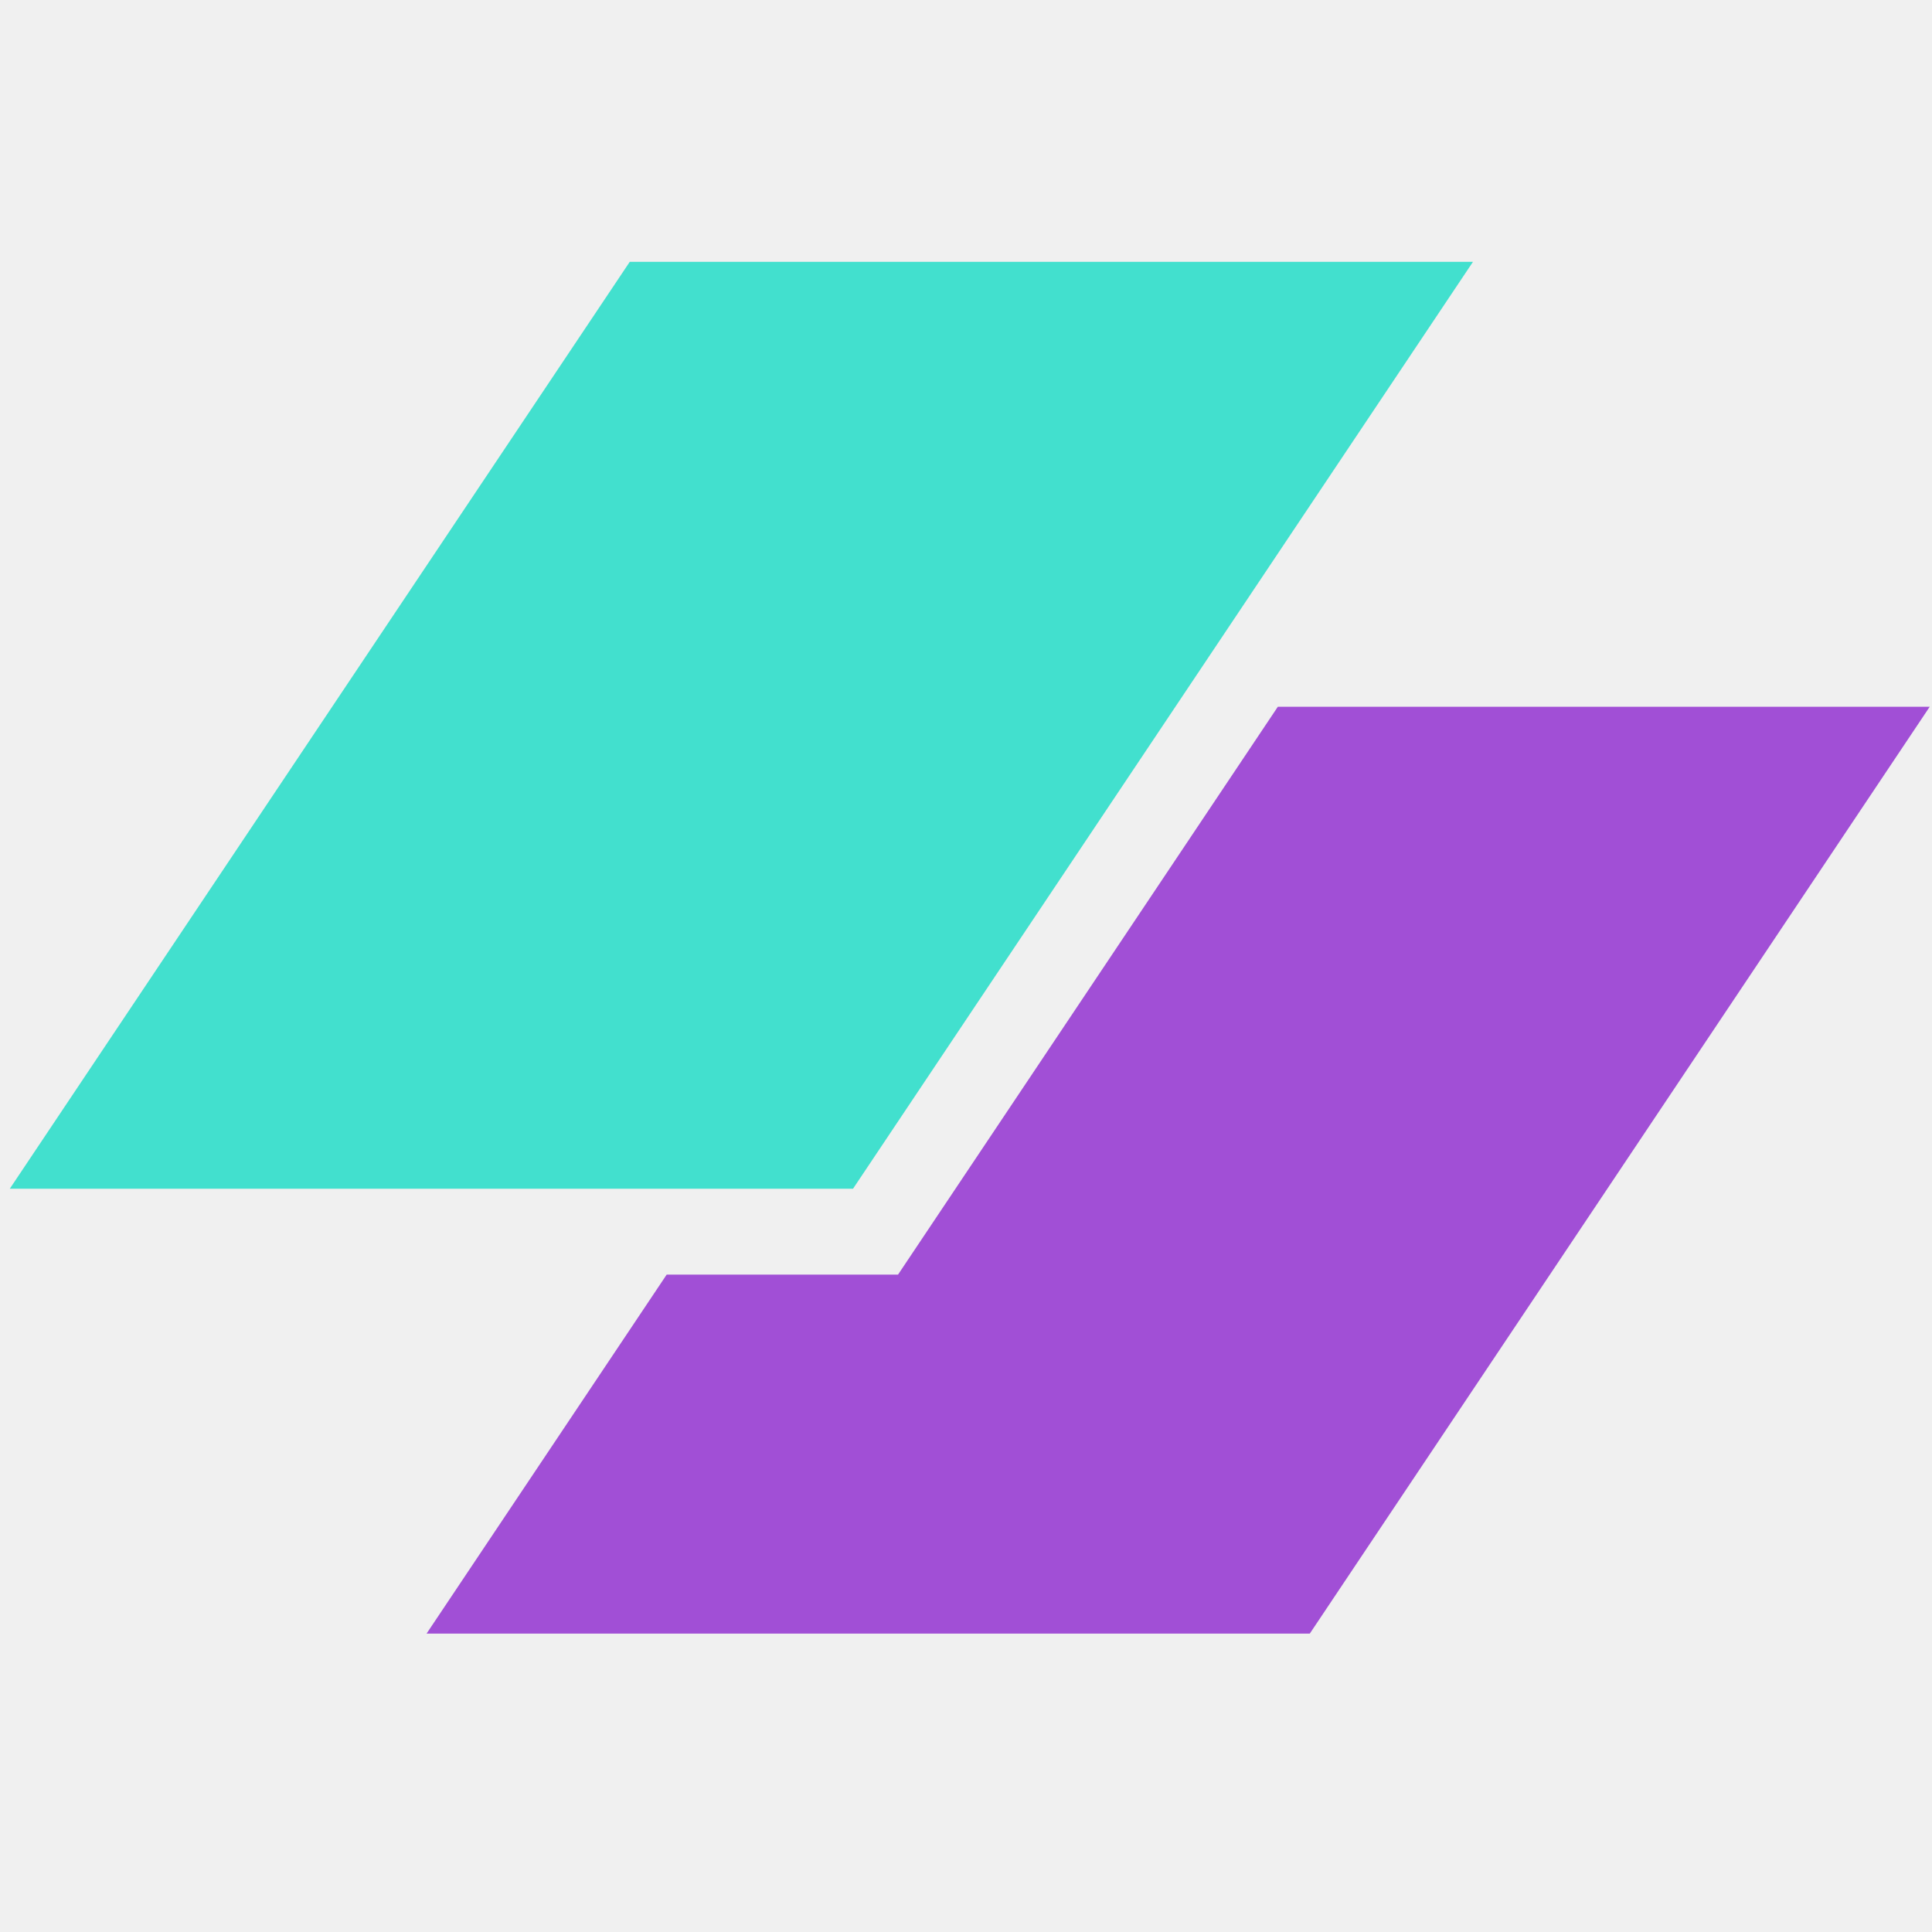
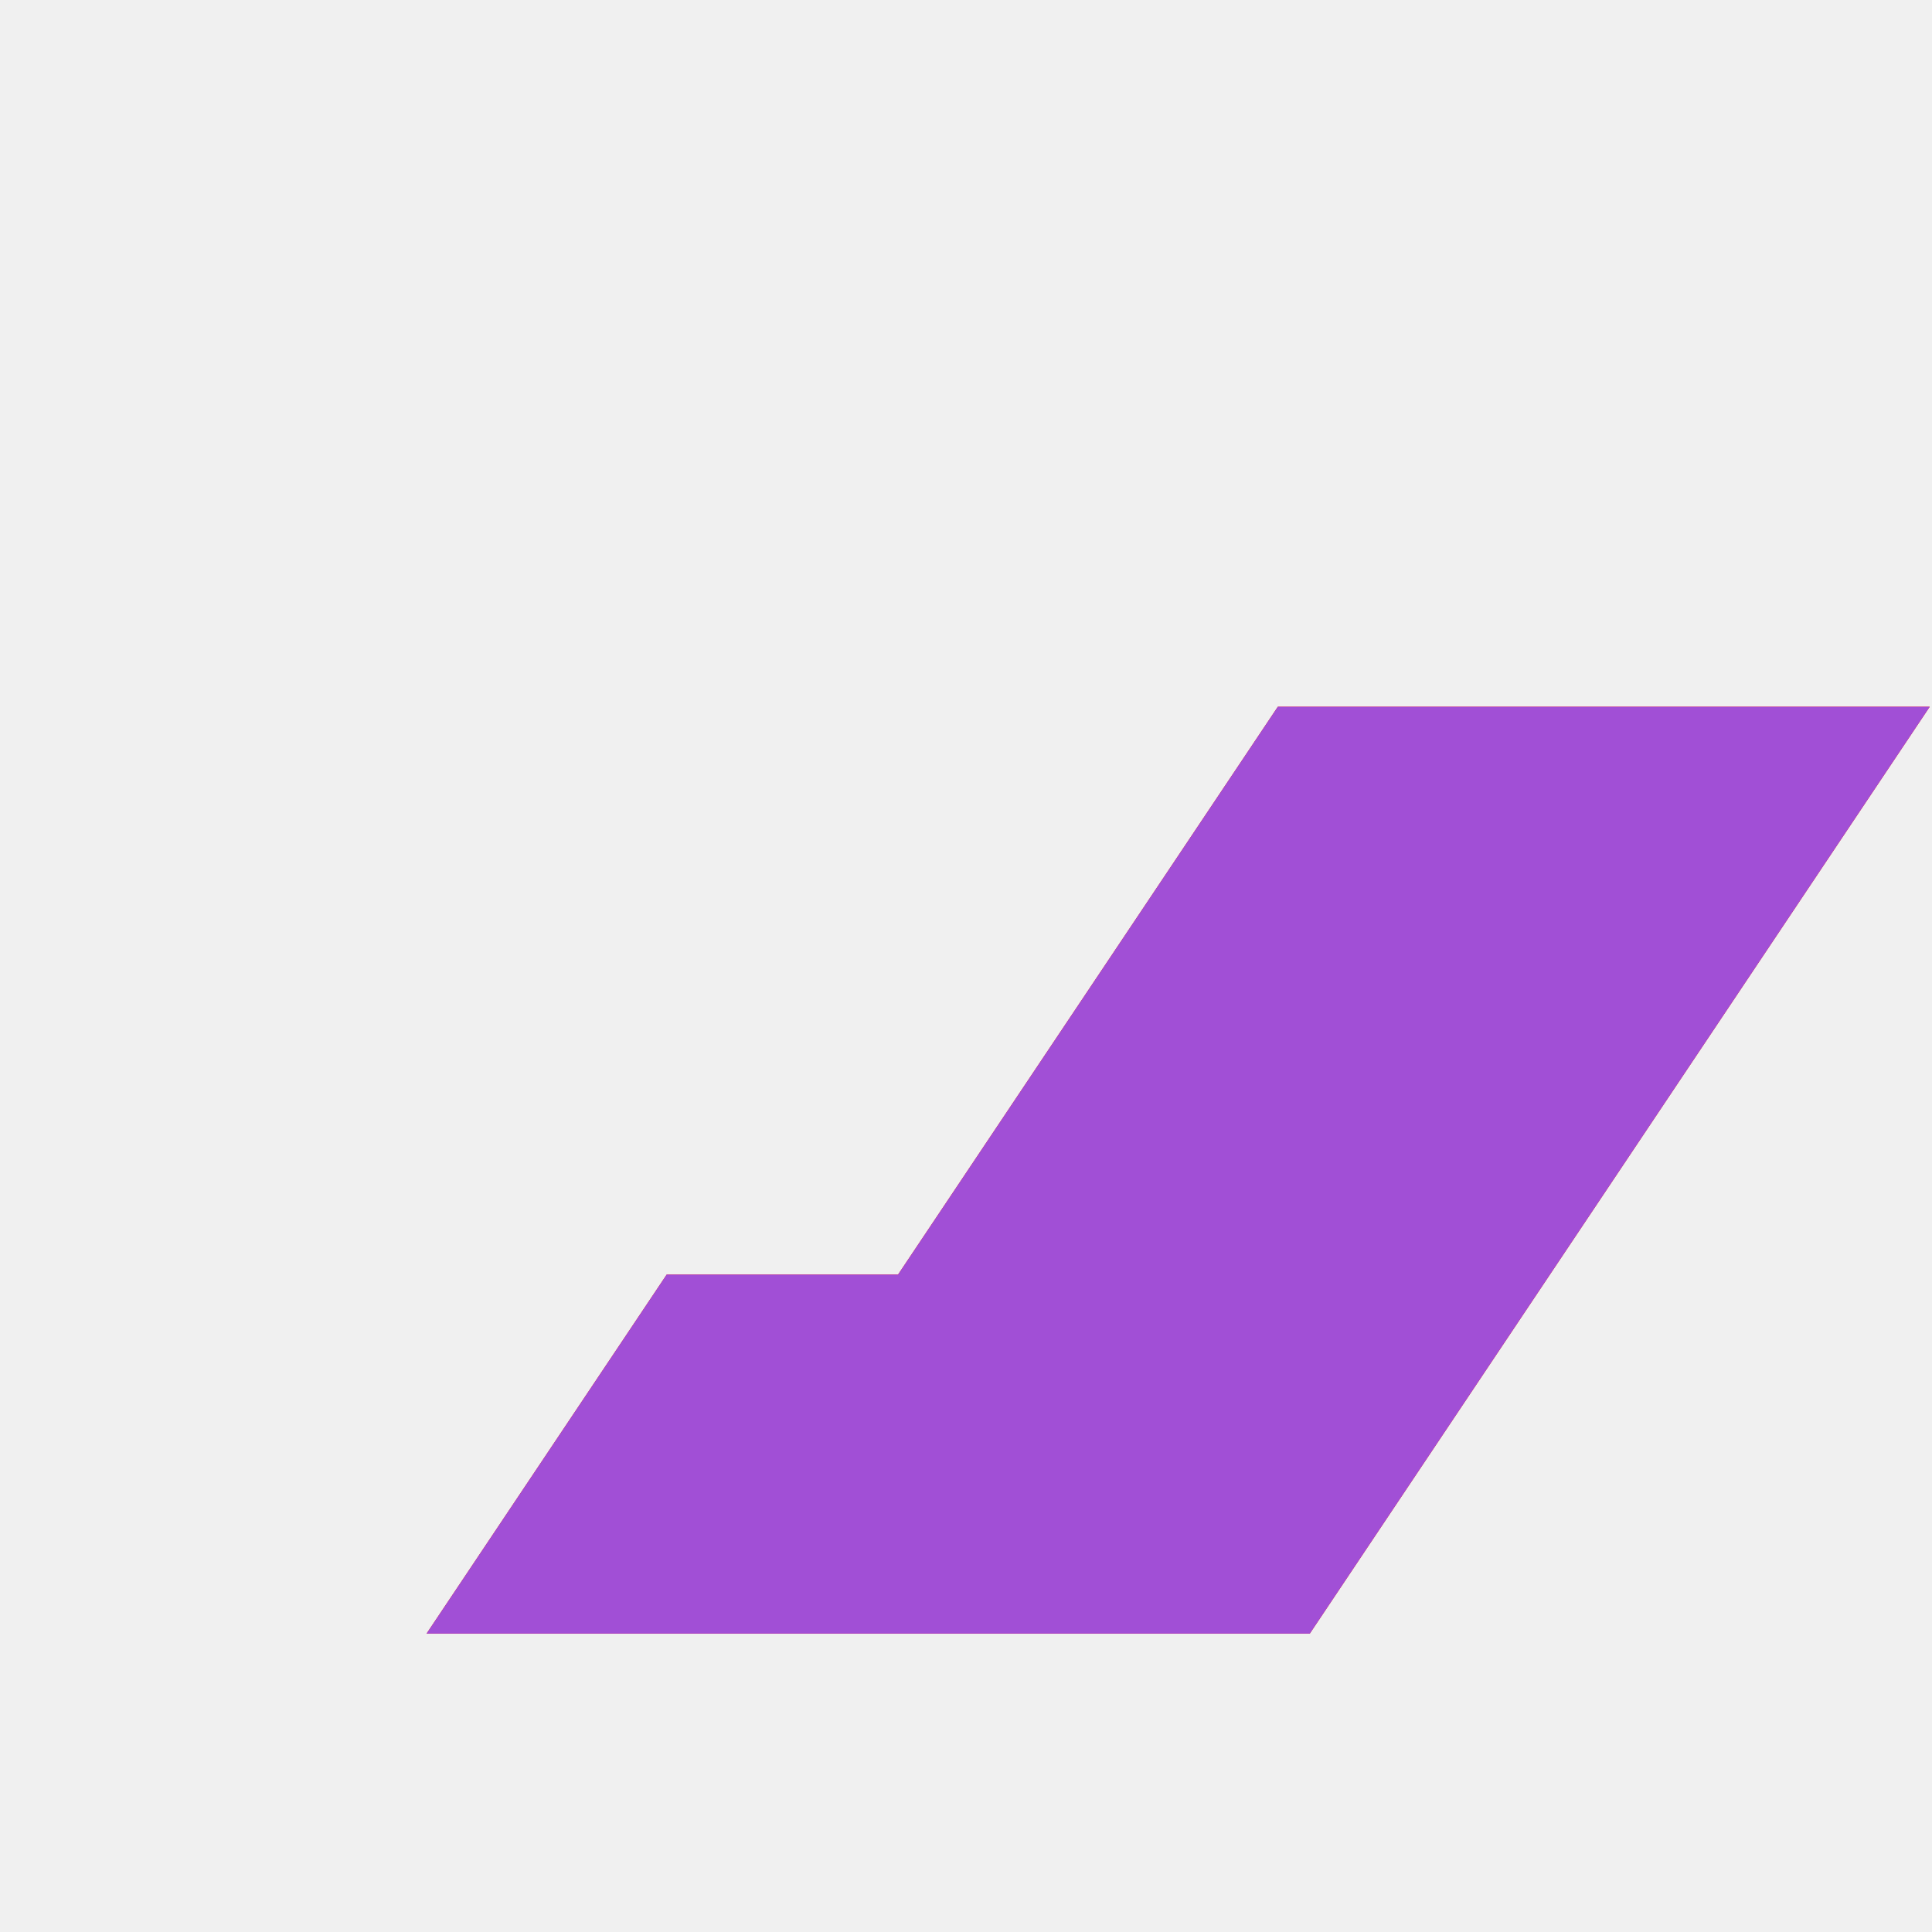
<svg xmlns="http://www.w3.org/2000/svg" width="512" height="512" viewBox="0 0 512 512" fill="none">
  <mask id="mask0_907_31" style="mask-type:alpha" maskUnits="userSpaceOnUse" x="0" y="0" width="512" height="512">
-     <rect width="512" height="512" rx="80" fill="#161618" />
+     <rect width="512" height="512" rx="80" fill="white" />
  </mask>
  <g mask="url(#mask0_907_31)">
-     <path d="M166.892 69.385H390.357L226.065 315.018H2.6L166.892 69.385Z" fill="#42E0CE" />
+     <path d="M176.677 337.783L113.043 432.923H347.108L511.4 187.29H338.645L237.988 337.783H176.677Z" fill="#FF0000" />
    <path d="M176.677 337.783L113.043 432.923H347.108L511.4 187.29H338.645L237.988 337.783H176.677Z" fill="#A14FD6" />
  </g>
</svg>
